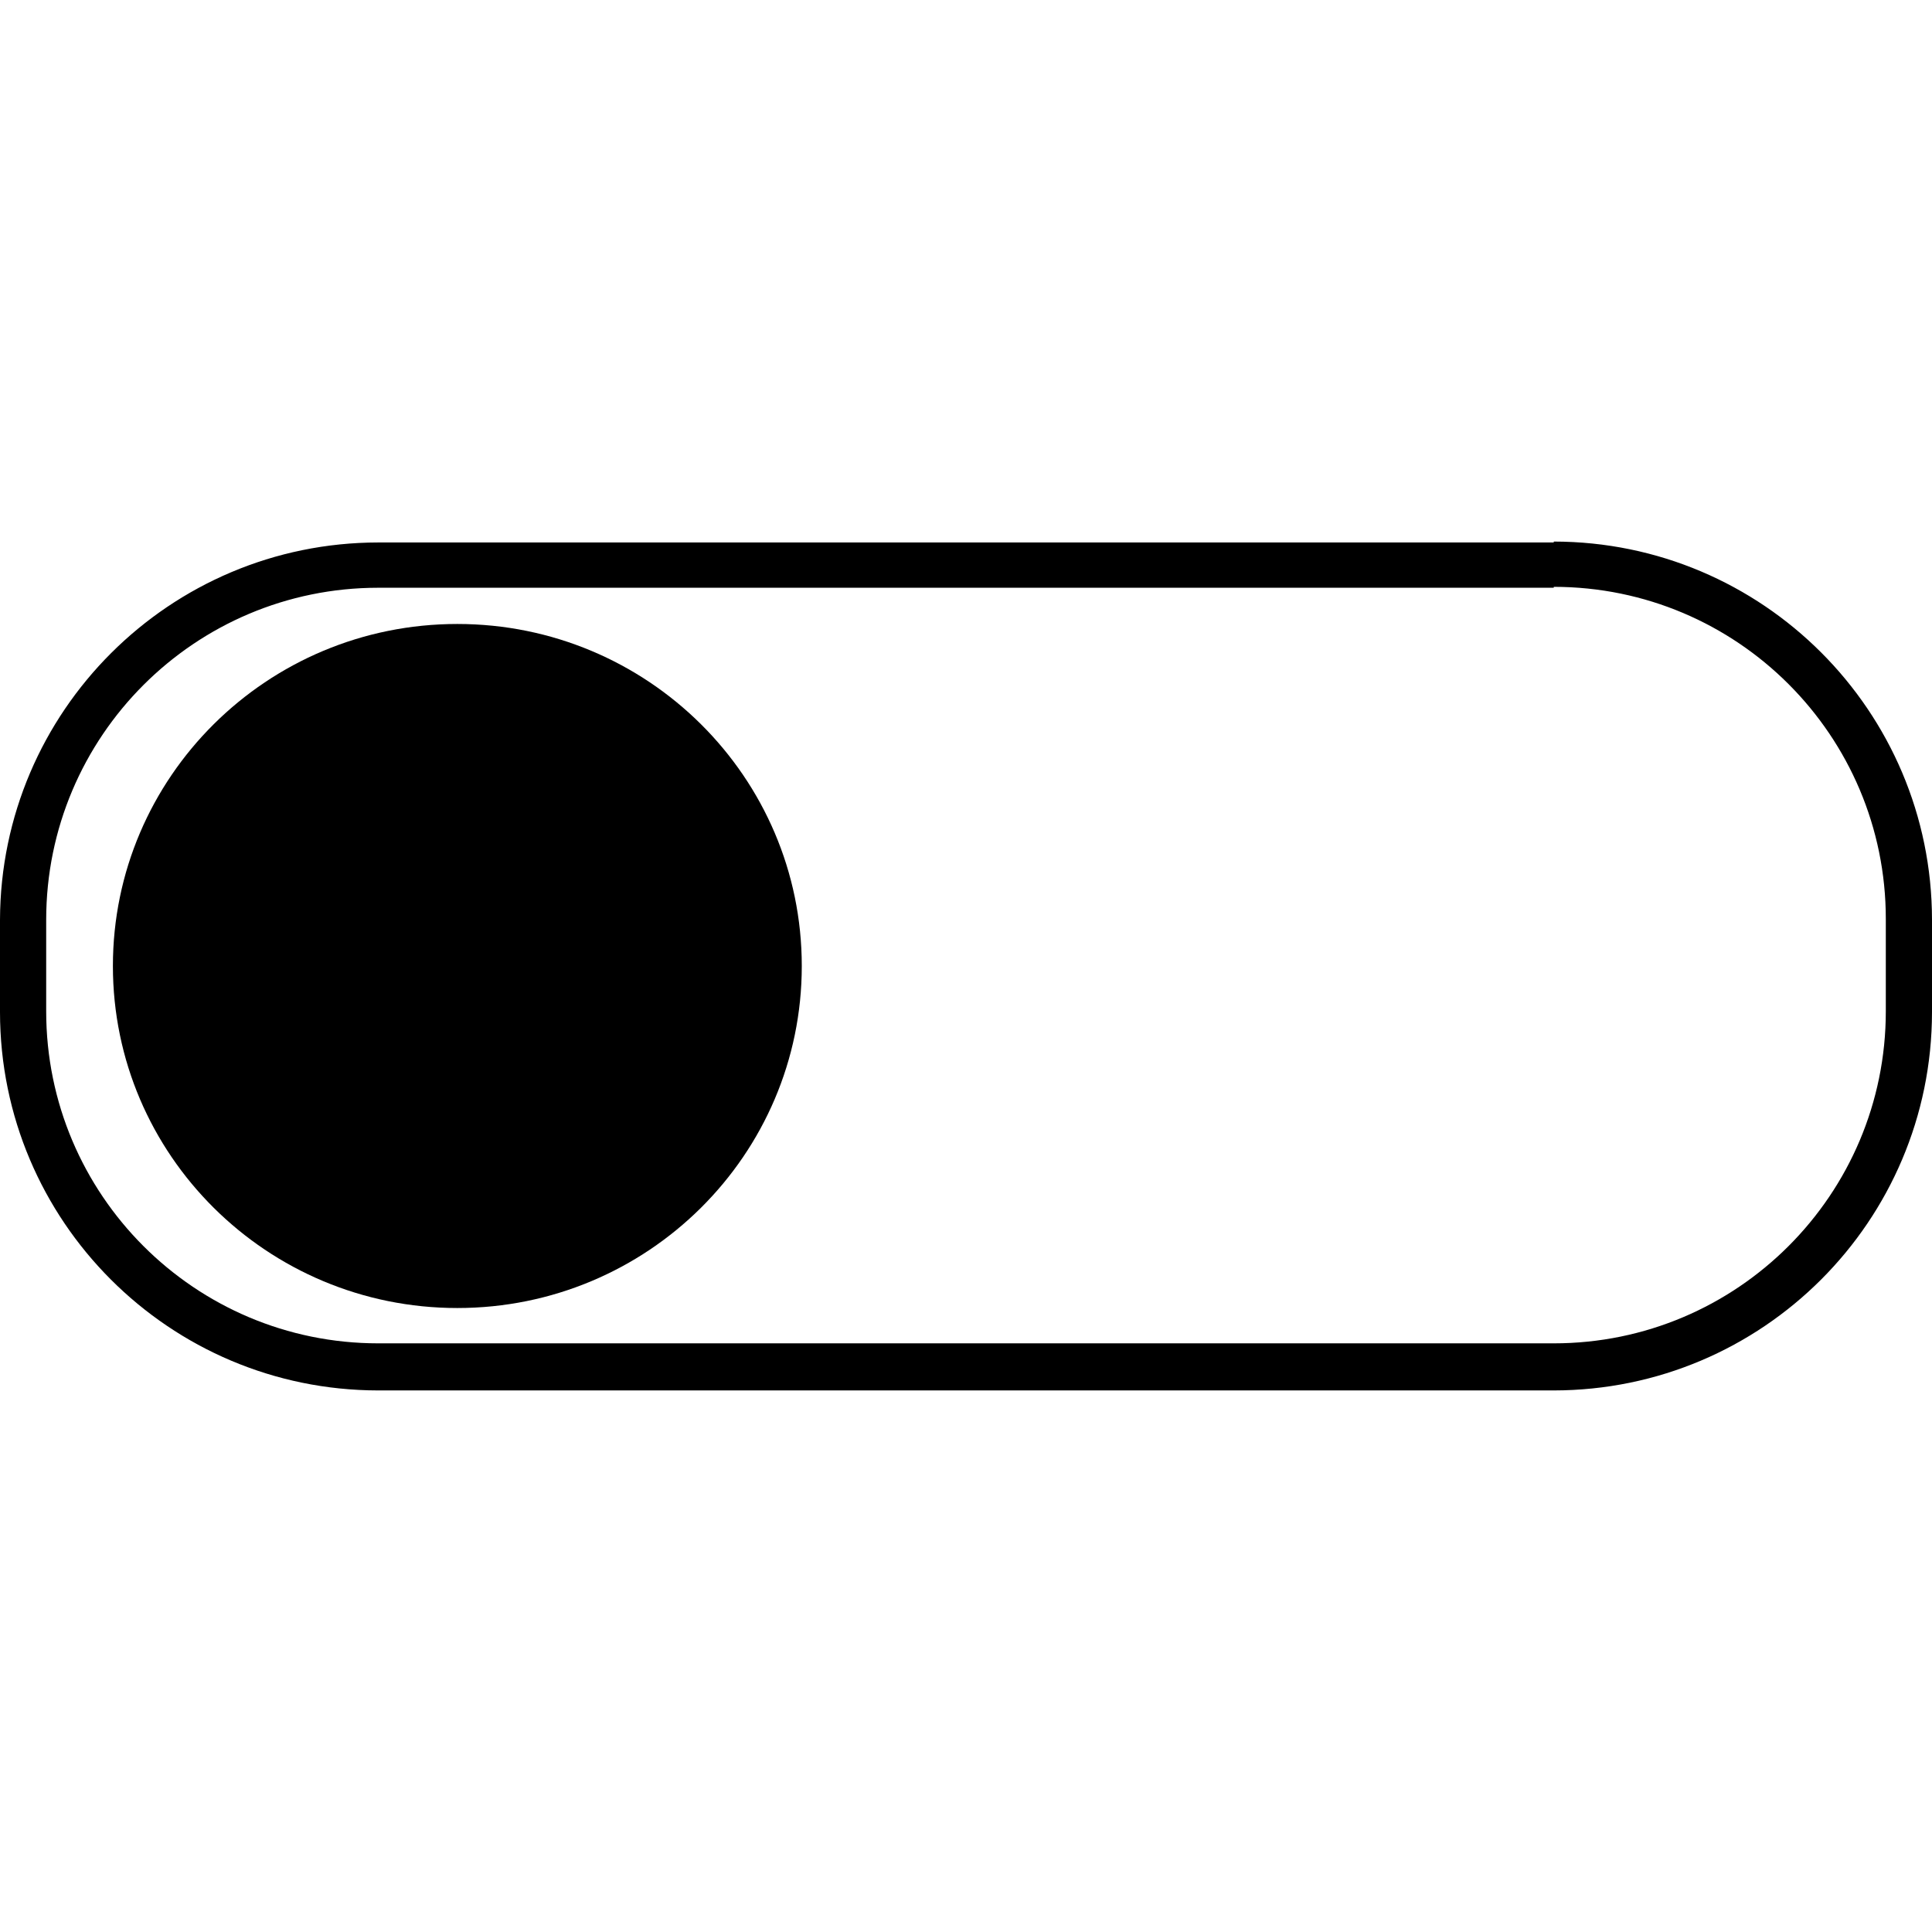
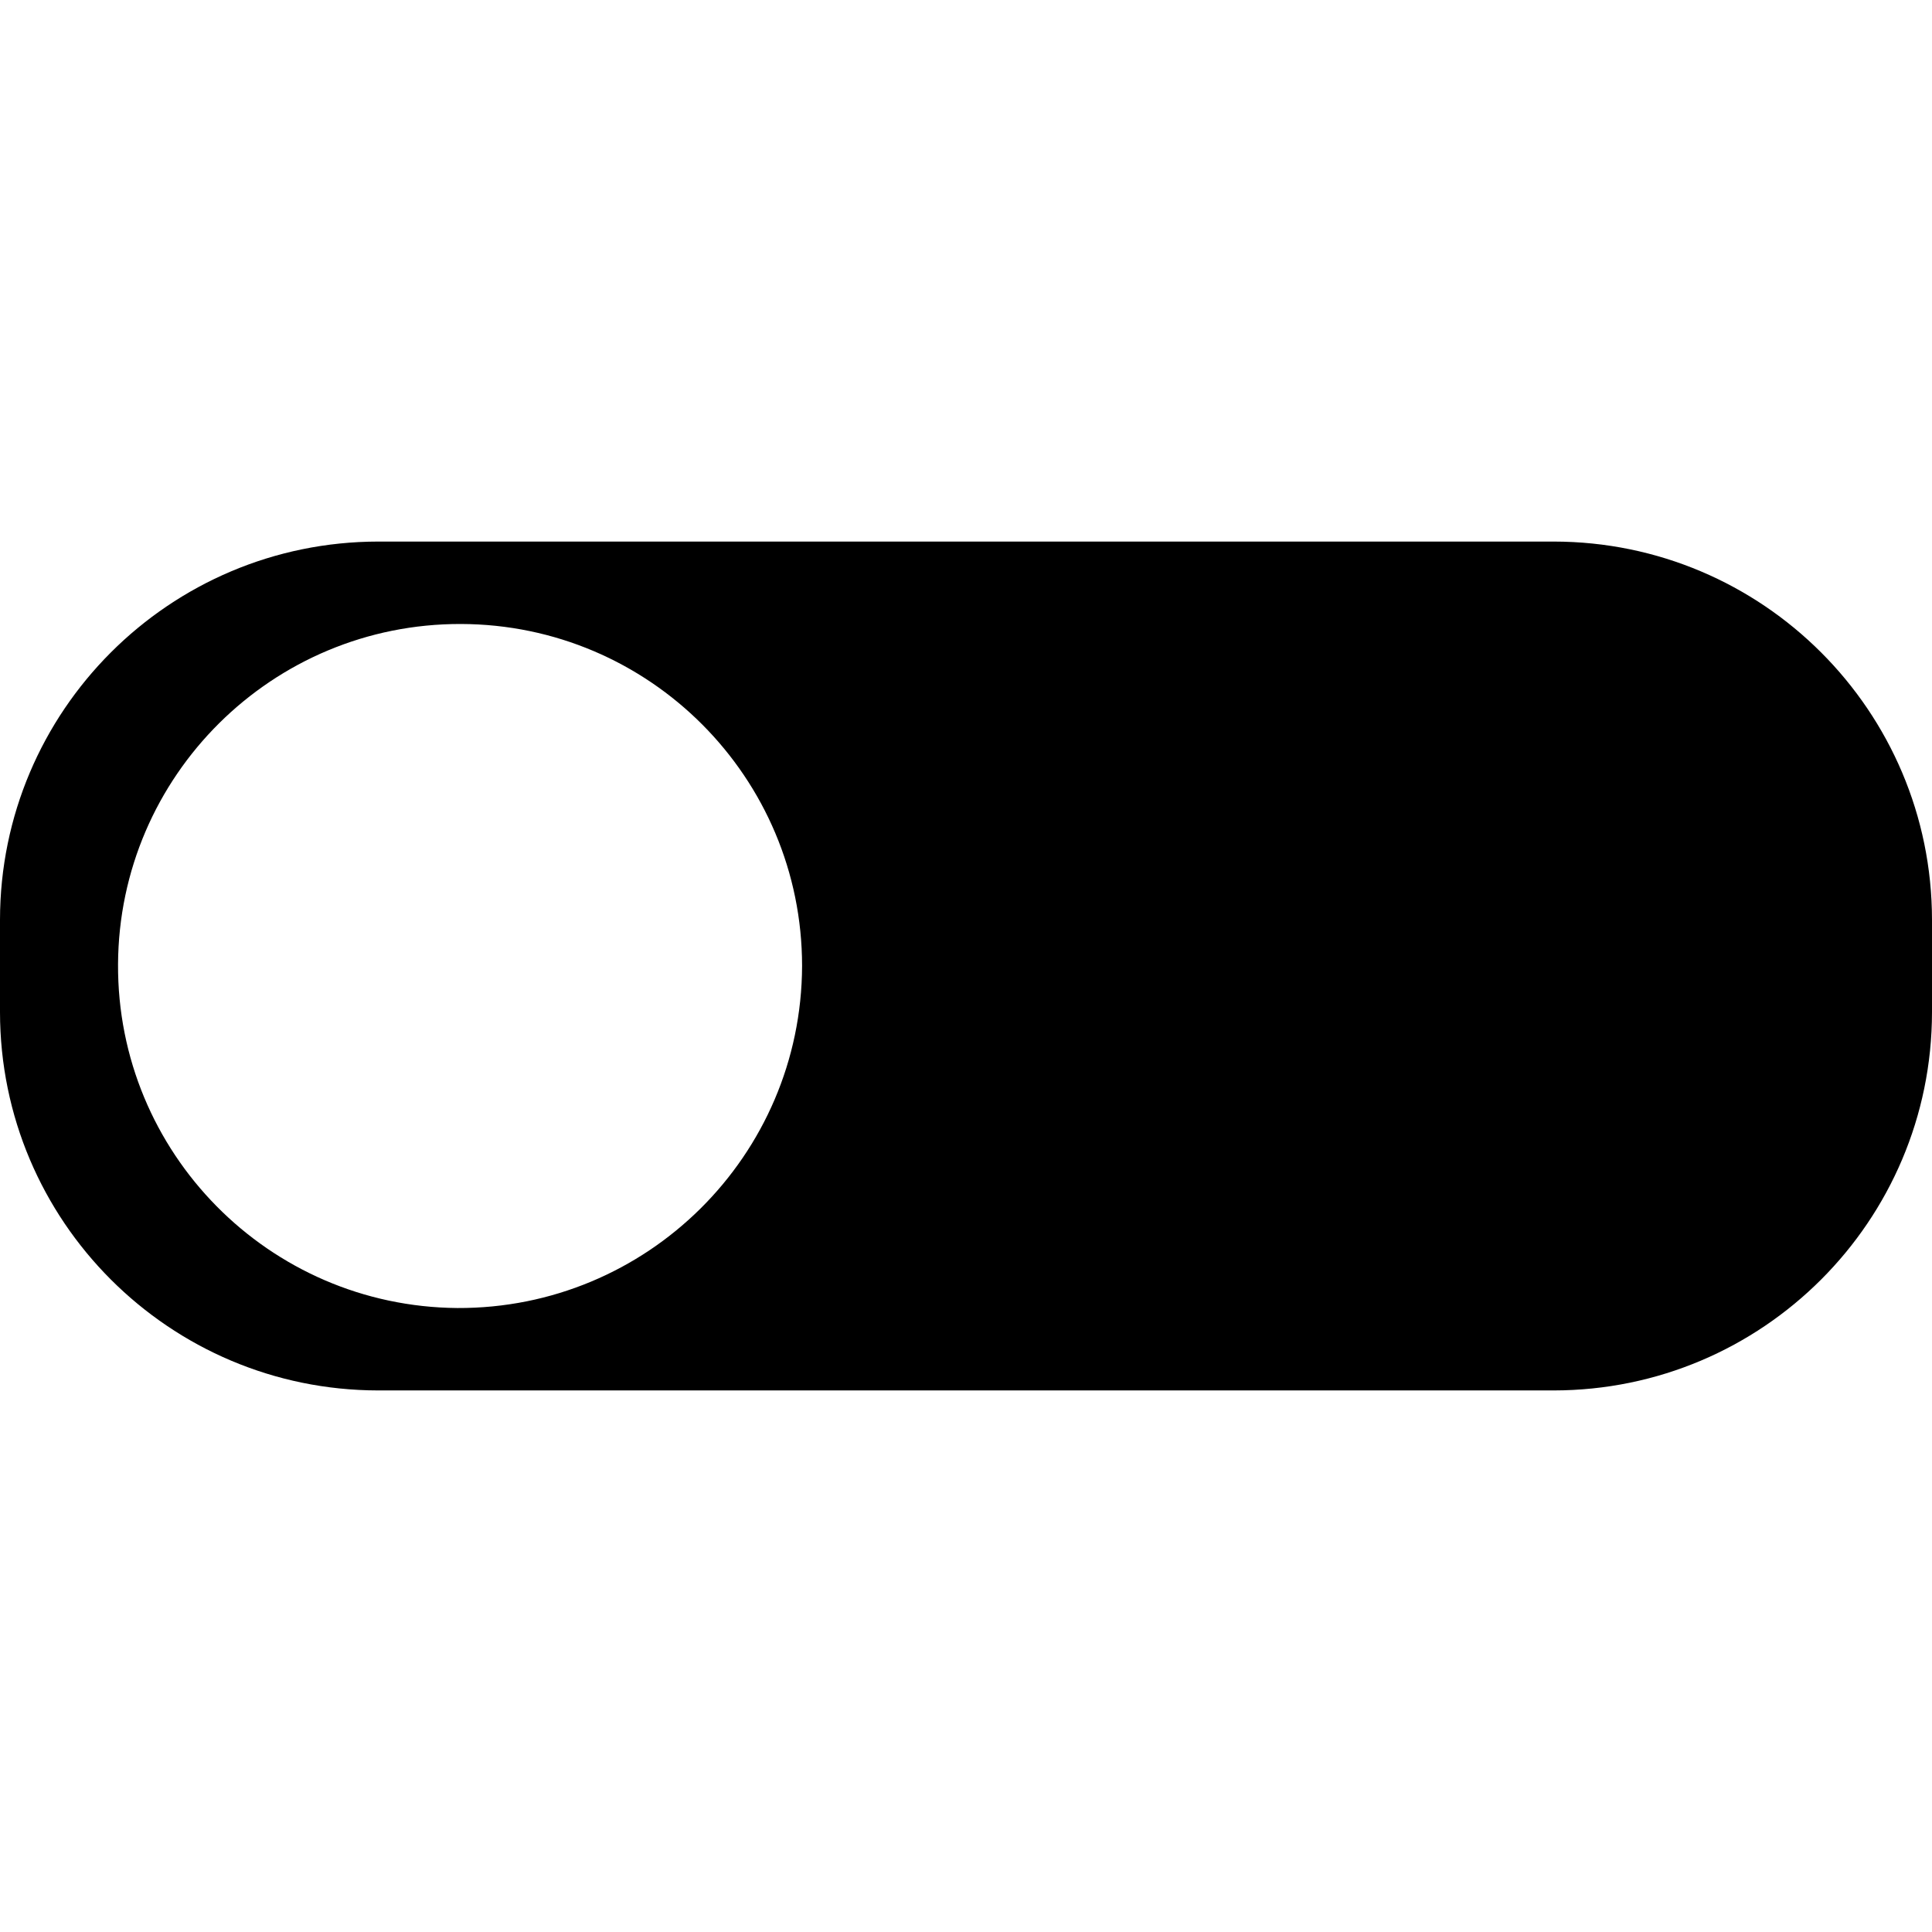
<svg xmlns="http://www.w3.org/2000/svg" id="icons" viewBox="0 0 64 64">
-   <path id="_Compound_Path_" data-name="&lt;Compound Path&gt;" d="M51.47,19.44a11,11,0,0,1,11,11v3.06a11,11,0,0,1-11,11H12.53a11,11,0,0,1-11-11V30.47a11,11,0,0,1,11-11H51.47m0-1.5H12.53A12.54,12.54,0,0,0,0,30.47v3.06A12.54,12.54,0,0,0,12.53,46.06H51.47A12.54,12.54,0,0,0,64,33.53V30.47A12.54,12.54,0,0,0,51.47,17.94Z" />
-   <ellipse id="_Path_" data-name="&lt;Path&gt;" cx="15.15" cy="32" rx="11.41" ry="11.33" />
+   <path d="M51.47,17.94H12.53A12.54,12.54,0,0,0,0,30.47v3.06A12.54,12.54,0,0,0,12.53,46.06H51.47A12.54,12.54,0,0,0,64,33.53V30.47A12.54,12.54,0,0,0,51.47,17.94ZM15.15,43.33A11.33,11.33,0,1,1,26.57,32,11.37,11.37,0,0,1,15.15,43.33Z" />
</svg>
